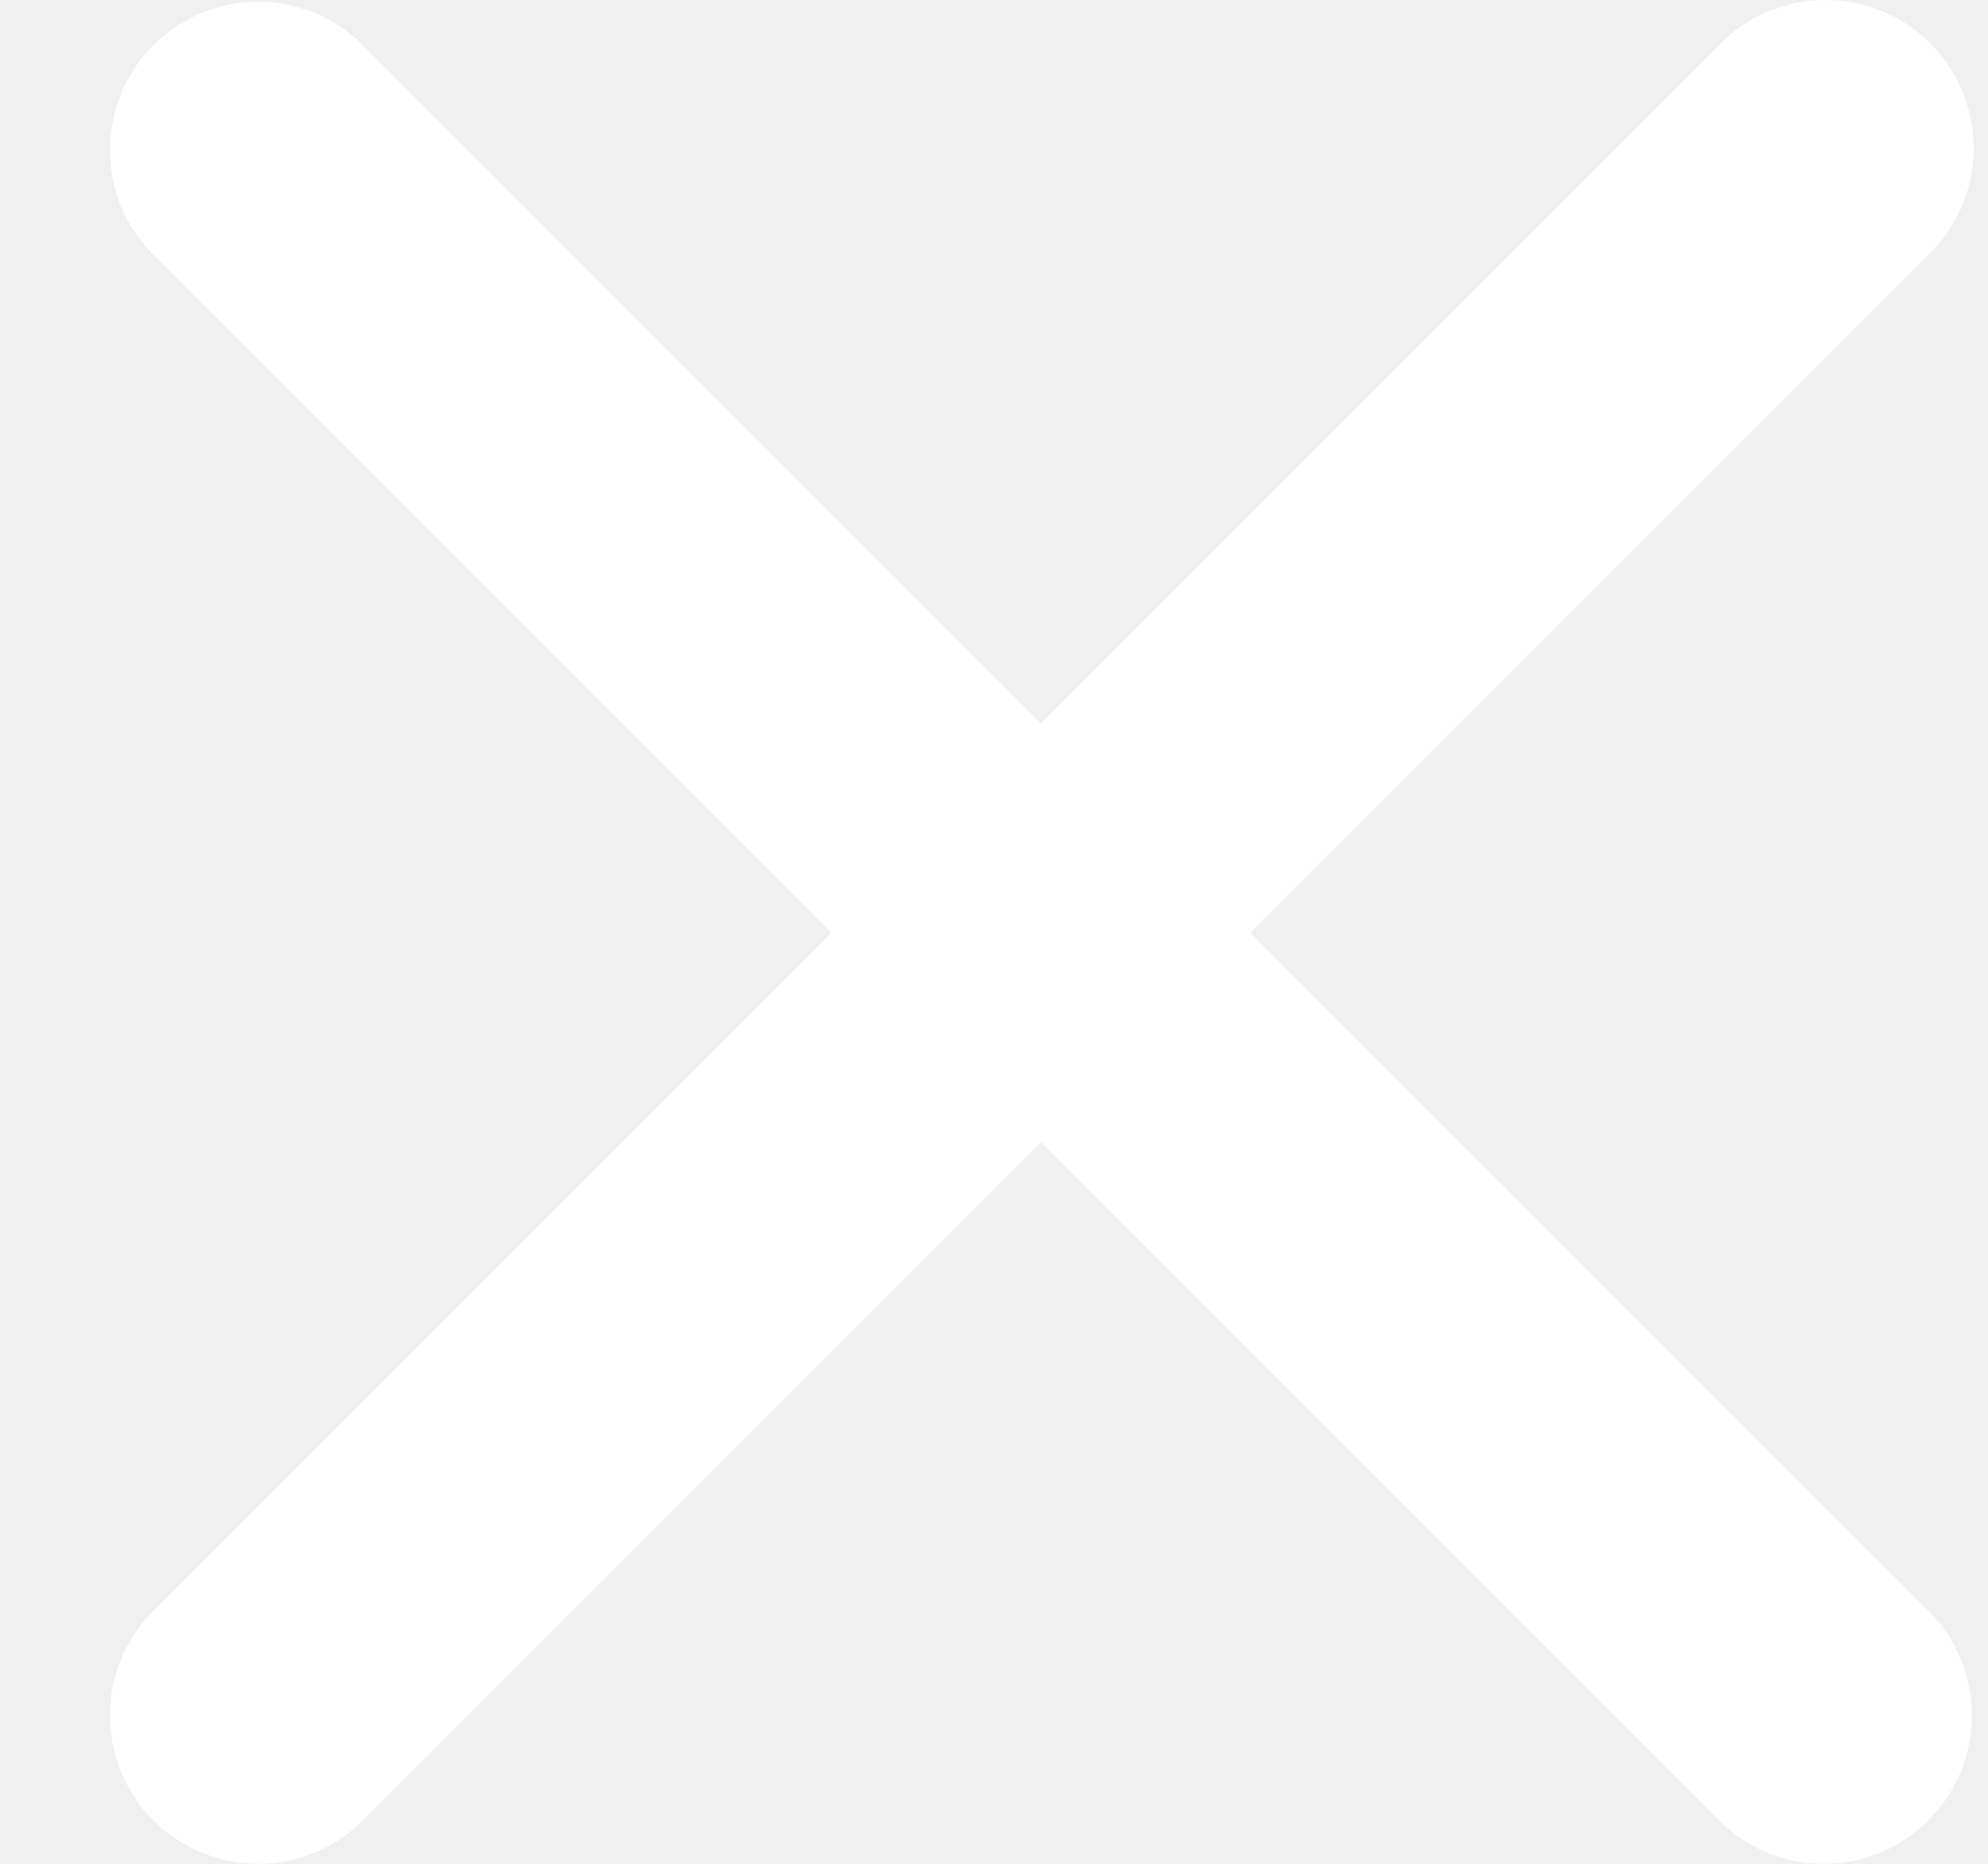
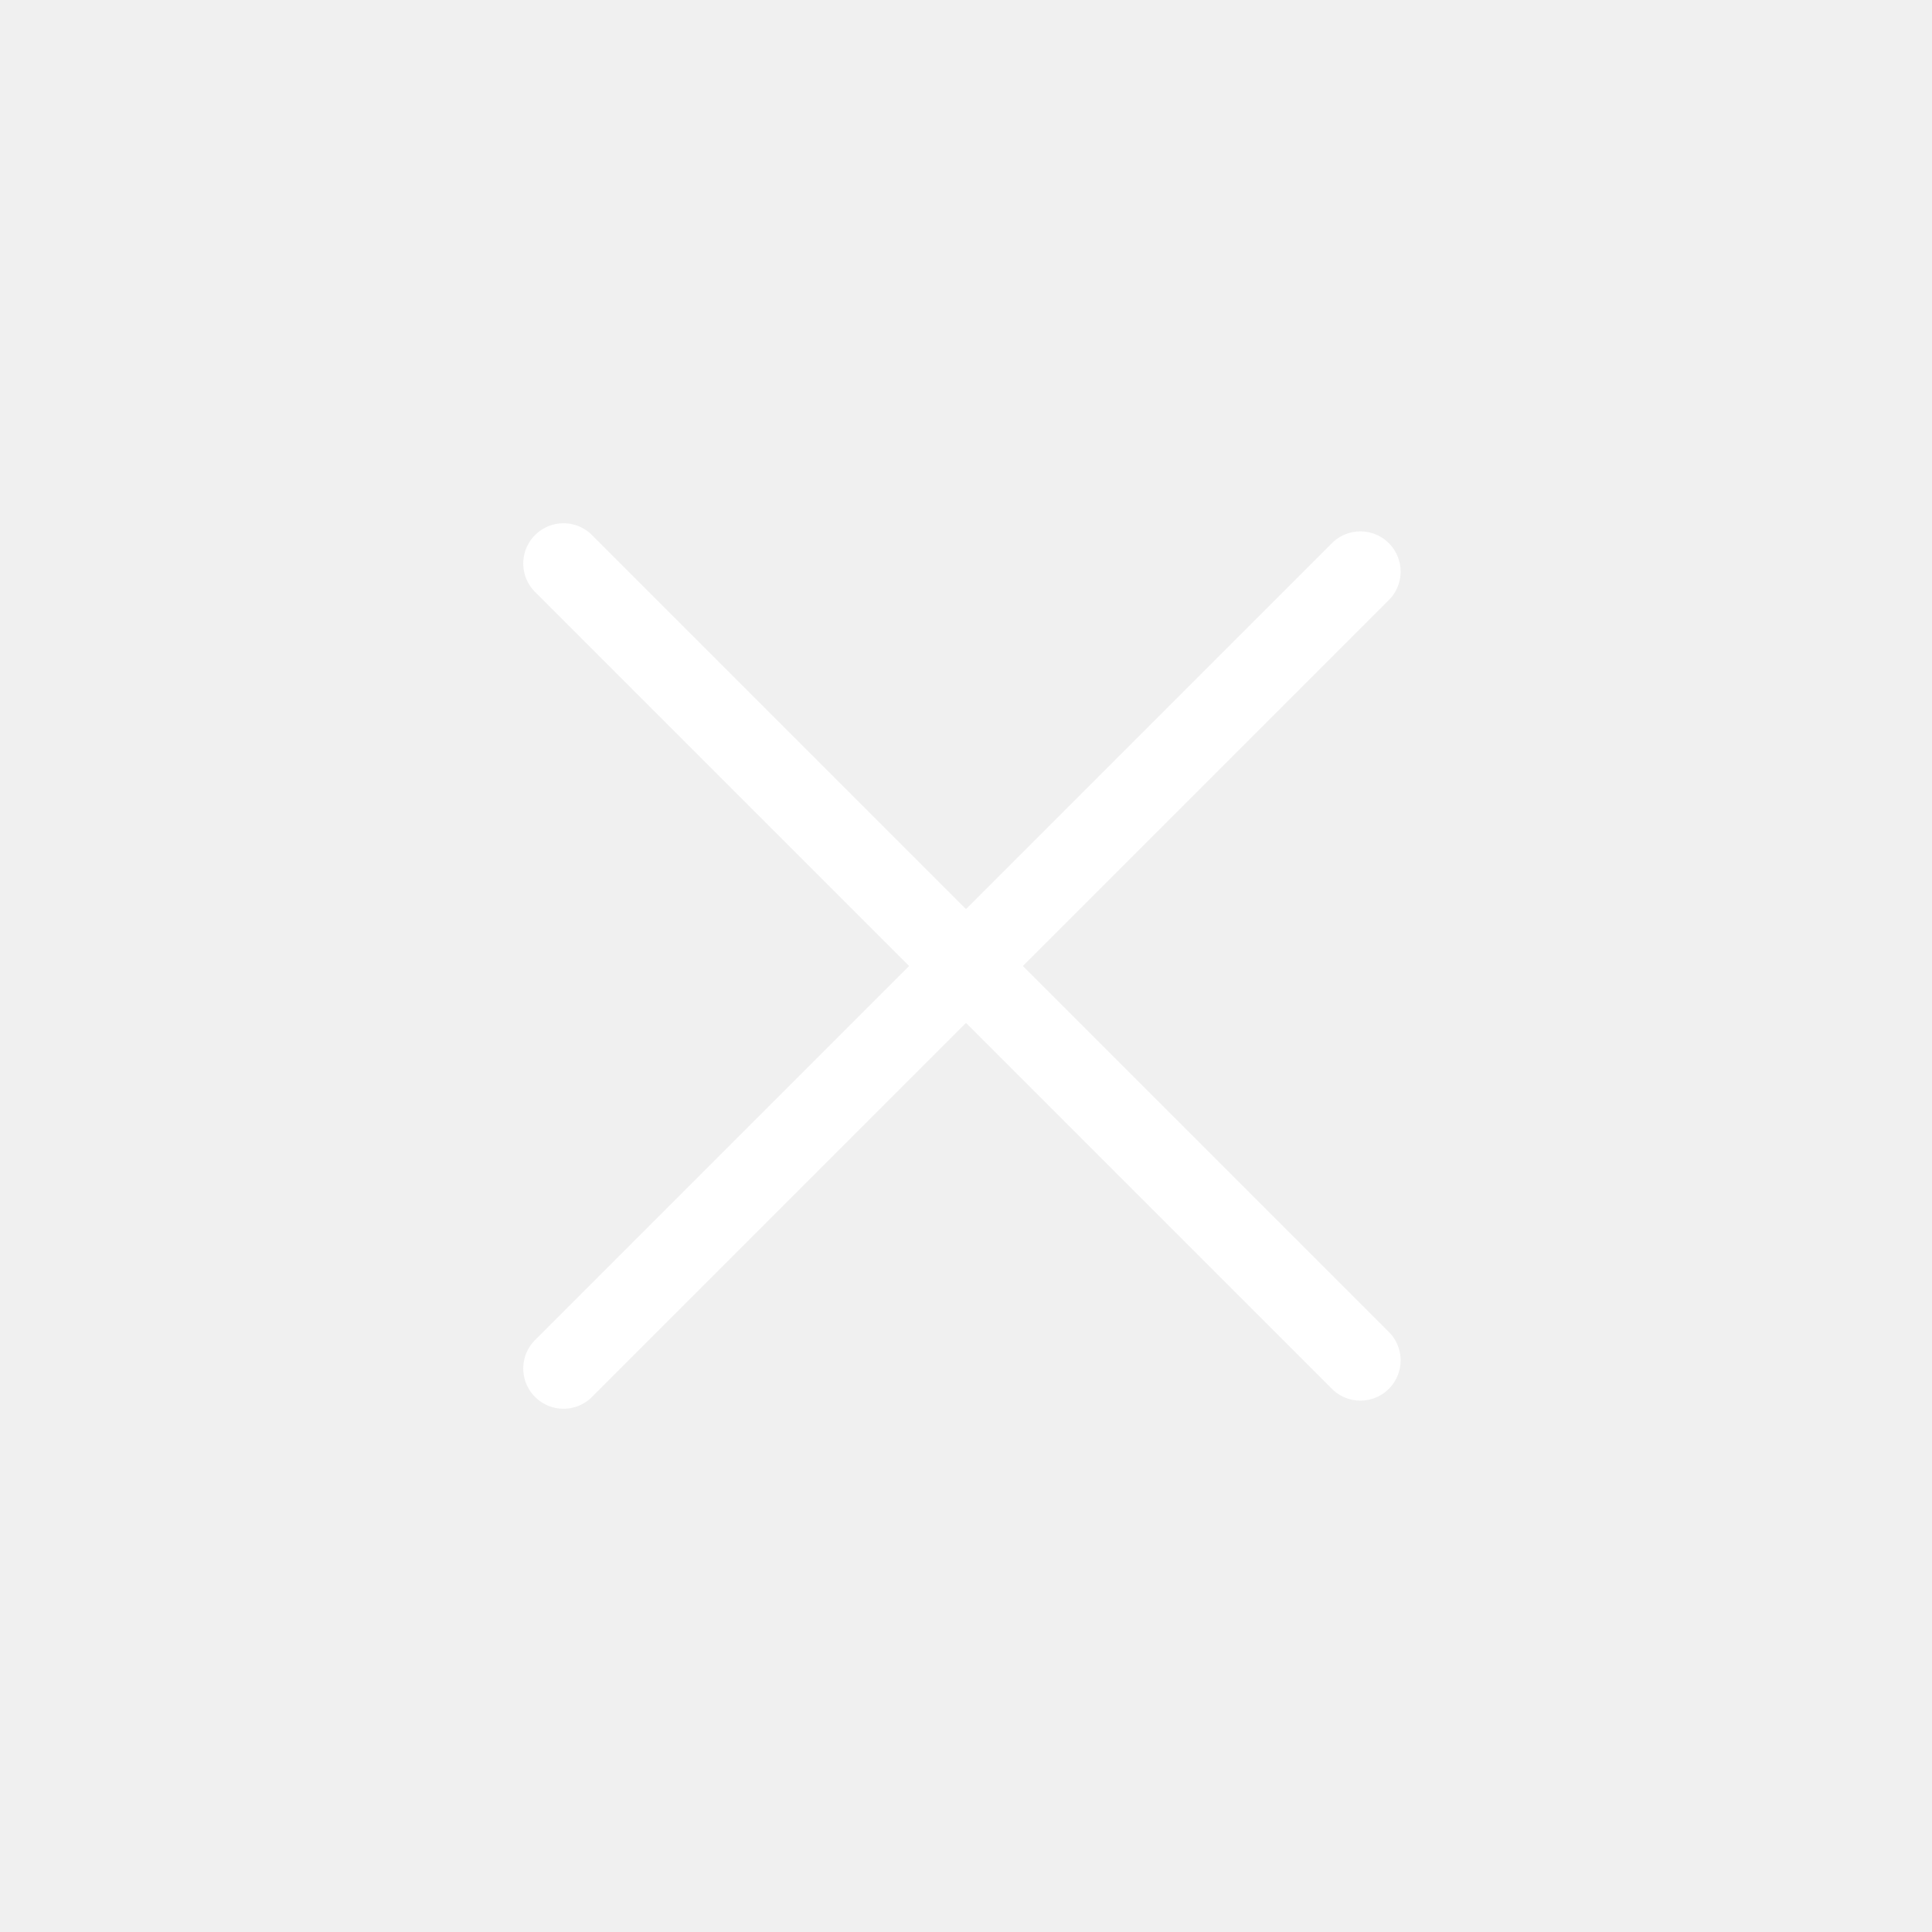
- <svg xmlns="http://www.w3.org/2000/svg" width="16" height="15" viewBox="0 0 16 15" fill="none">
-   <path d="M15.536 0.349C15.312 0.126 15.008 0 14.692 0C14.376 0 14.072 0.126 13.849 0.349L8.378 5.82L2.907 0.349C2.682 0.132 2.38 0.012 2.067 0.014C1.755 0.017 1.455 0.143 1.234 0.364C1.013 0.585 0.888 0.884 0.885 1.197C0.882 1.51 1.002 1.811 1.22 2.036L6.691 7.507L1.22 12.978C1.002 13.203 0.882 13.505 0.885 13.817C0.888 14.13 1.013 14.429 1.234 14.651C1.455 14.872 1.755 14.997 2.067 15C2.38 15.003 2.682 14.882 2.907 14.665L8.378 9.194L13.849 14.665C14.074 14.882 14.375 15.003 14.688 15C15.001 14.997 15.3 14.872 15.521 14.651C15.742 14.429 15.868 14.13 15.87 13.817C15.873 13.505 15.753 13.203 15.536 12.978L10.064 7.507L15.536 2.036C15.759 1.812 15.885 1.509 15.885 1.193C15.885 0.876 15.759 0.573 15.536 0.349Z" fill="white" />
+ <svg xmlns="http://www.w3.org/2000/svg" width="800px" height="800px" viewBox="0 0 24 24" fill="none">
+   <path d="M7 17L16.899 7.101" stroke="white" stroke-linecap="round" stroke-linejoin="round" />
+   <path d="M7 7L16.899 16.899" stroke="white" stroke-linecap="round" stroke-linejoin="round" />
</svg>
